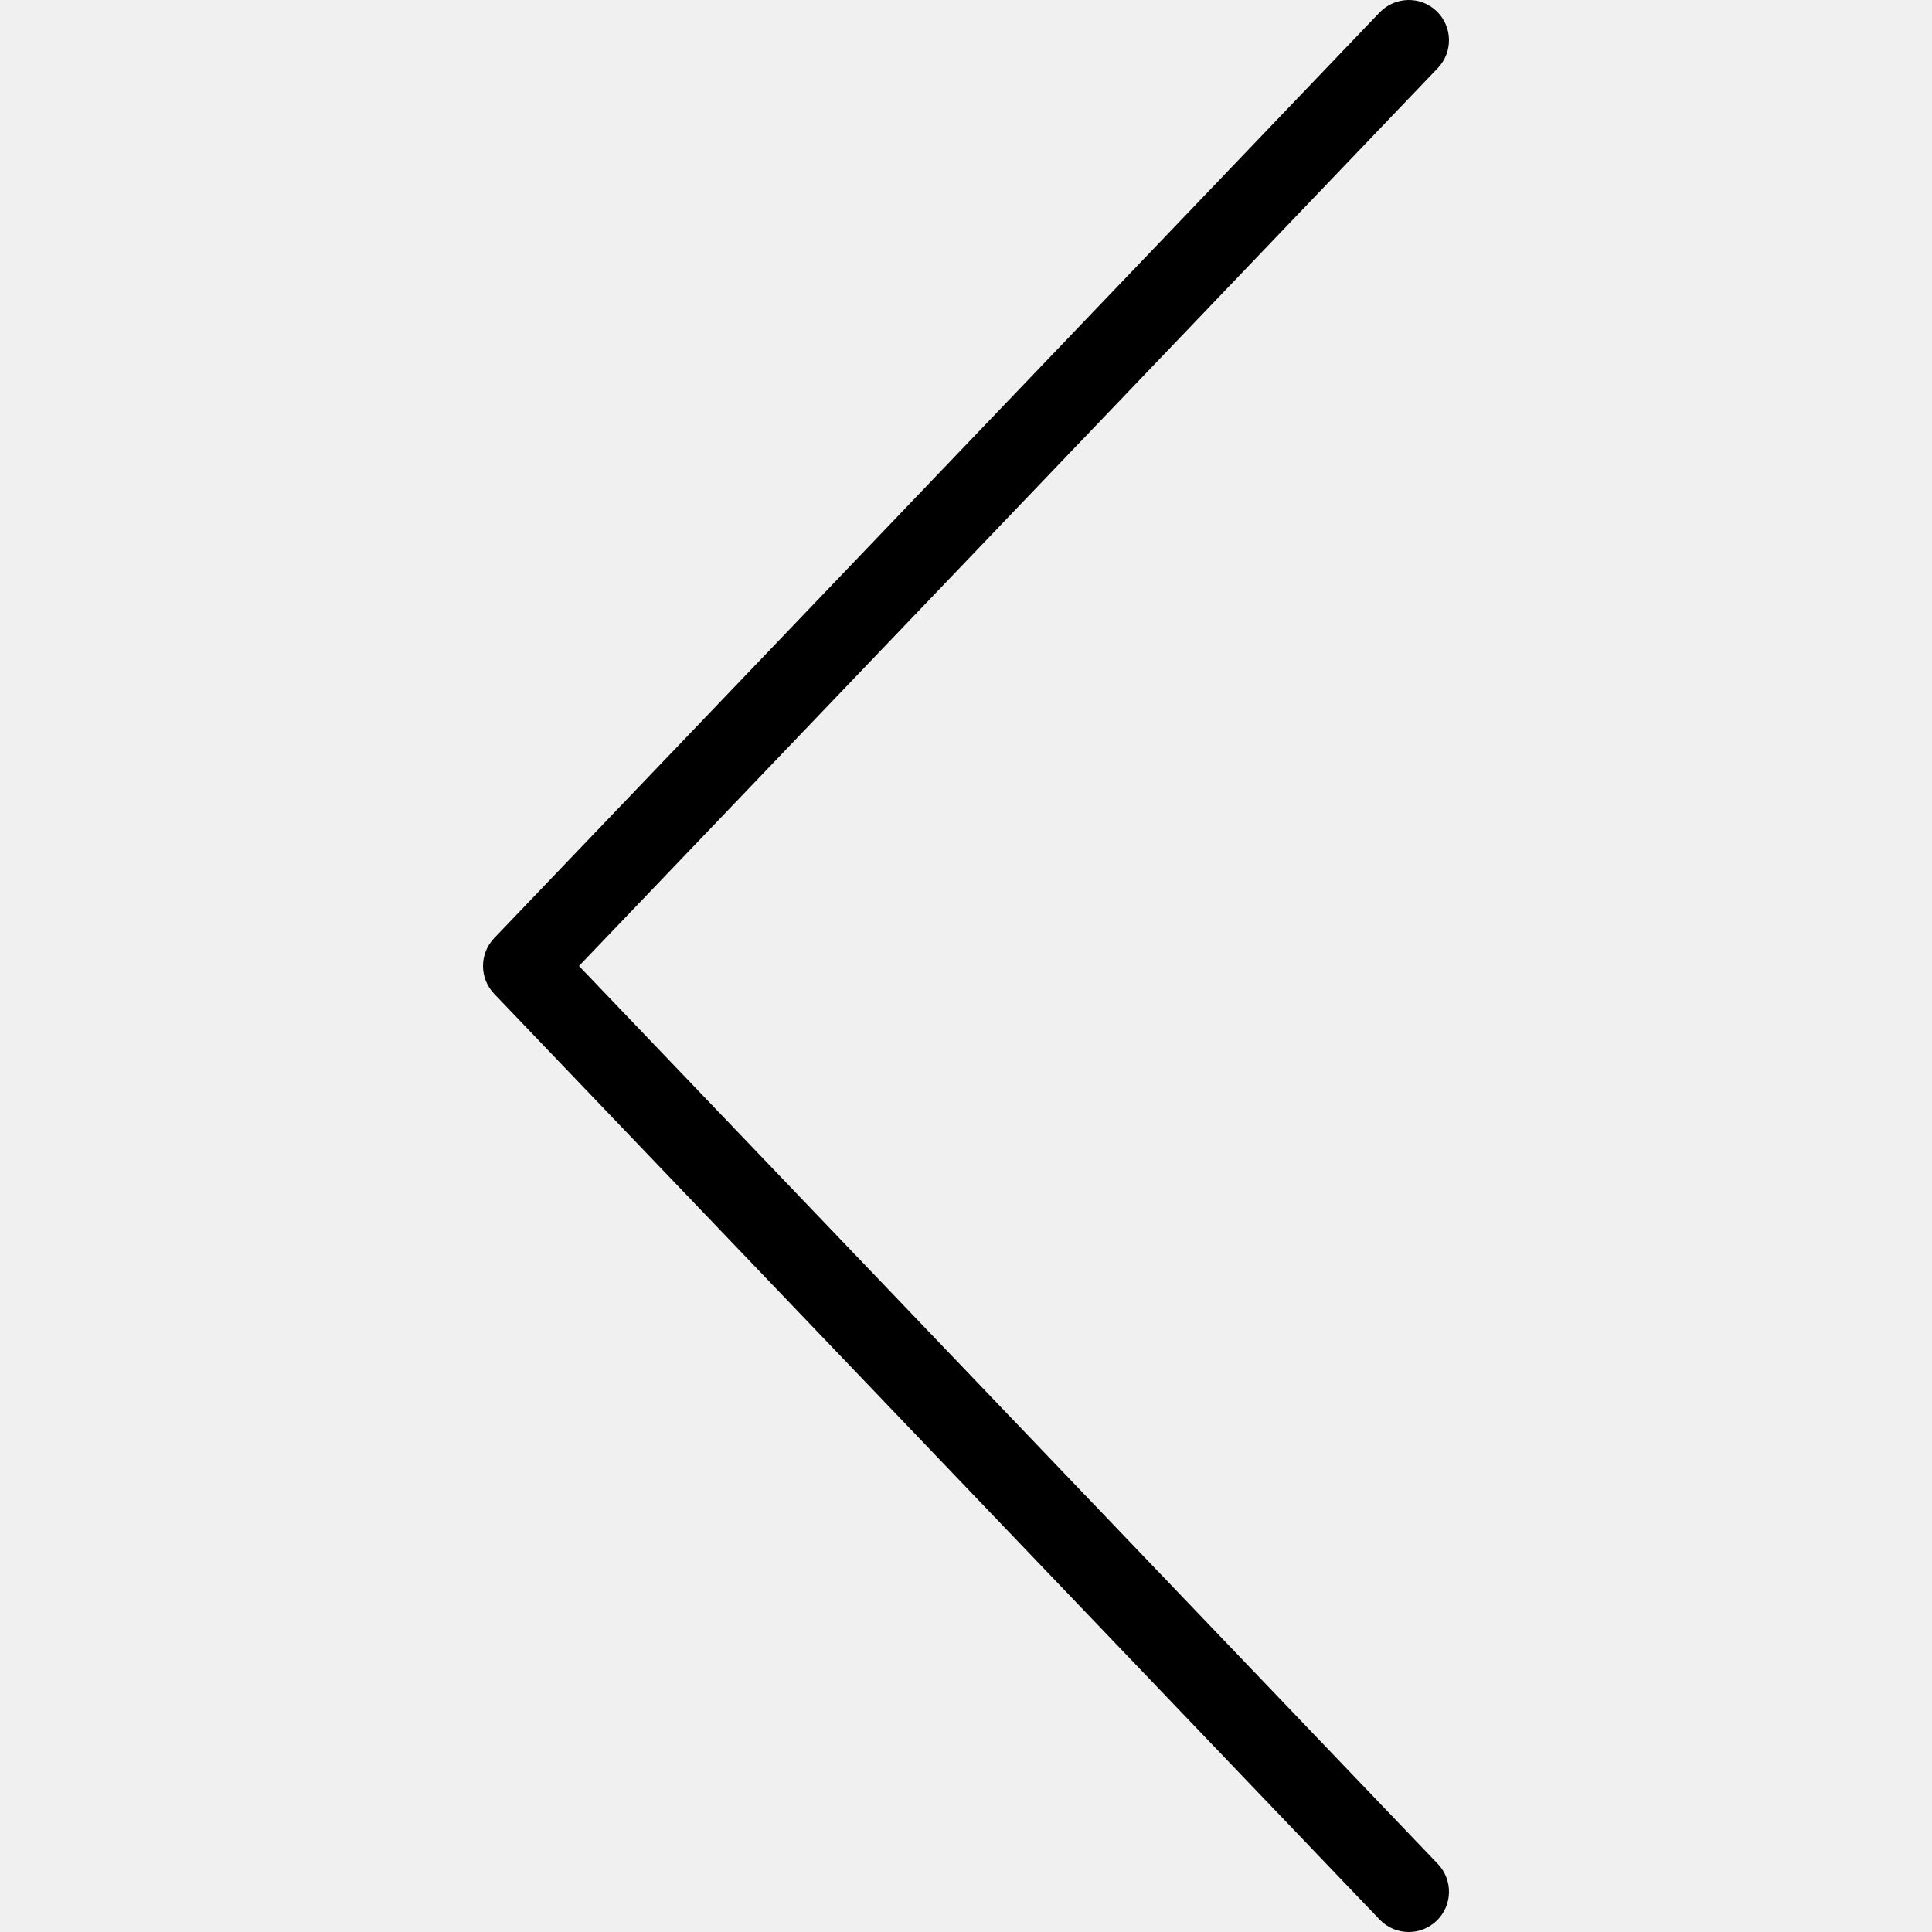
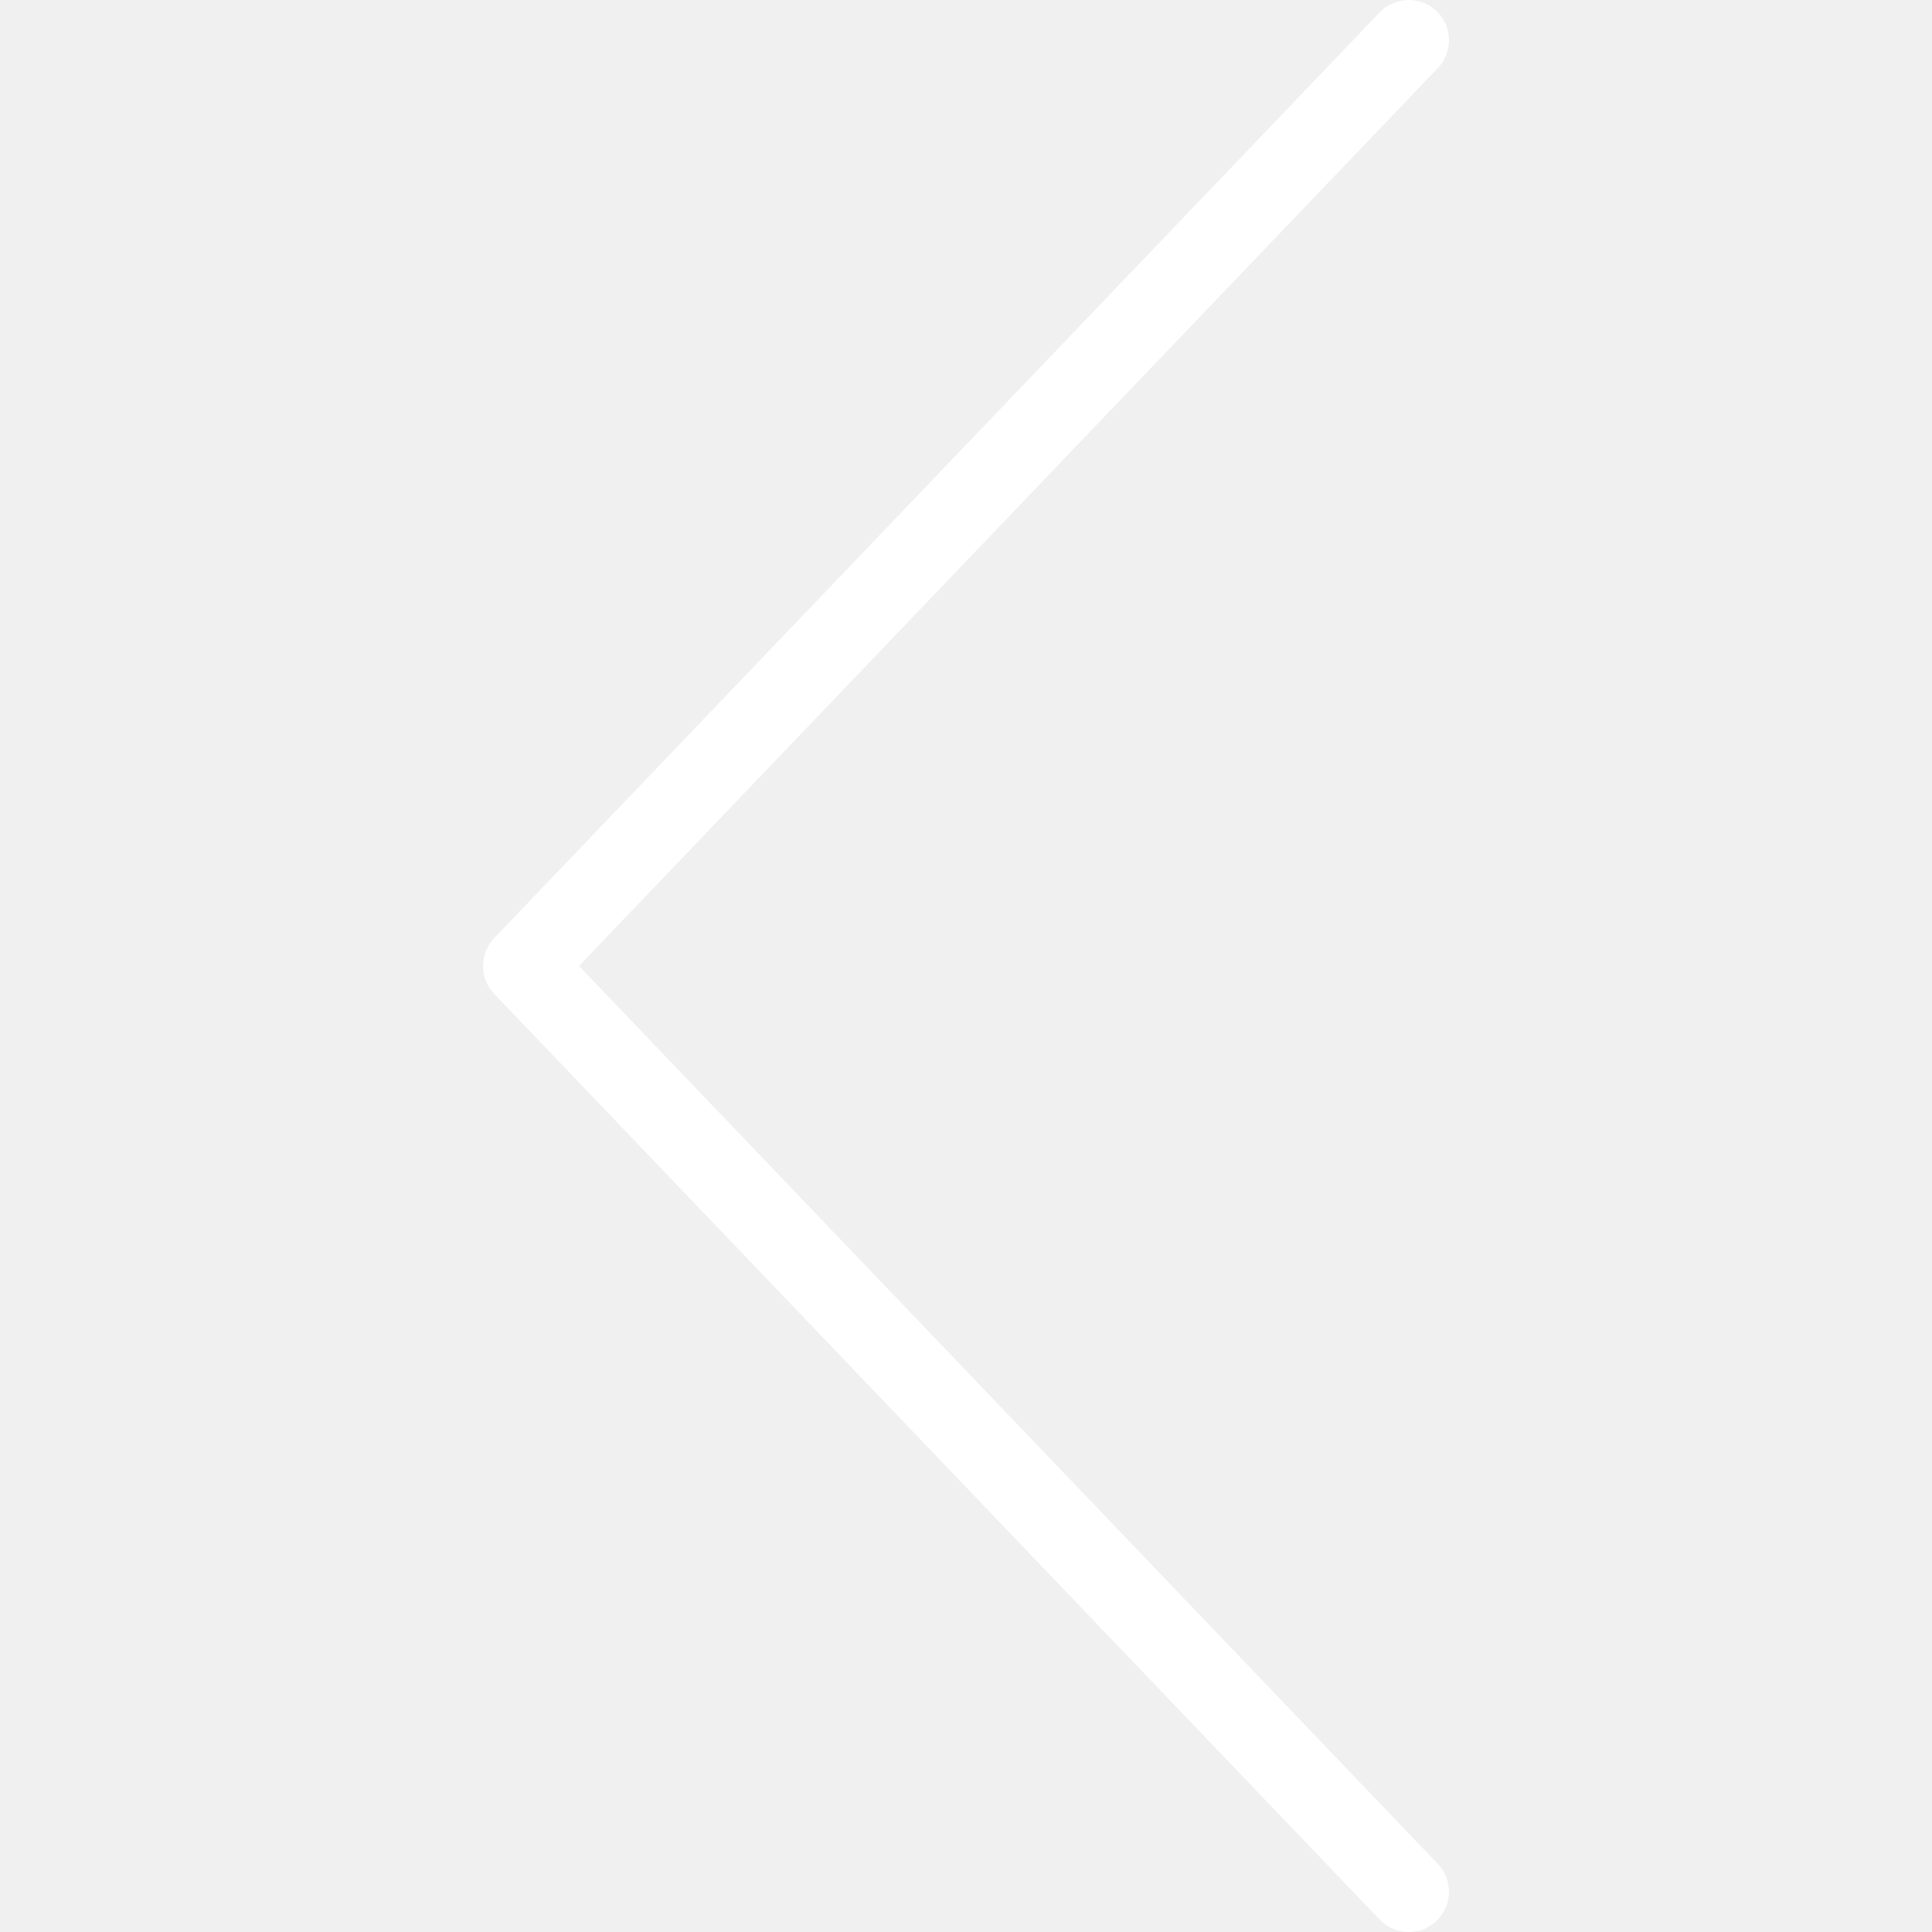
<svg xmlns="http://www.w3.org/2000/svg" version="1.1" id="Layer_1" x="0px" y="0px" viewBox="0 0 511.991 511.991" style="enable-background:new 0 0 511.991 511.991;" xml:space="preserve">
  <g>
    <g>
-       <path d="M153.433,255.991L381.037,18.033c4.063-4.26,3.917-11.01-0.333-15.083c-4.229-4.073-10.979-3.896-15.083,0.333    L130.954,248.616c-3.937,4.125-3.937,10.625,0,14.75L365.621,508.7c2.104,2.188,4.896,3.292,7.708,3.292    c2.646,0,5.313-0.979,7.375-2.958c4.25-4.073,4.396-10.823,0.333-15.083L153.433,255.991z" />
+       <path style="fill: white" d="M153.433,255.991L381.037,18.033c4.063-4.26,3.917-11.01-0.333-15.083c-4.229-4.073-10.979-3.896-15.083,0.333    L130.954,248.616c-3.937,4.125-3.937,10.625,0,14.75L365.621,508.7c2.104,2.188,4.896,3.292,7.708,3.292    c2.646,0,5.313-0.979,7.375-2.958c4.25-4.073,4.396-10.823,0.333-15.083L153.433,255.991z" />
    </g>
  </g>
  <g>
</g>
  <g>
</g>
  <g>
</g>
  <g>
</g>
  <g>
</g>
  <g>
</g>
  <g>
</g>
  <g>
</g>
  <g>
</g>
  <g>
</g>
  <g>
</g>
  <g>
</g>
  <g>
</g>
  <g>
</g>
  <g>
</g>
</svg>
